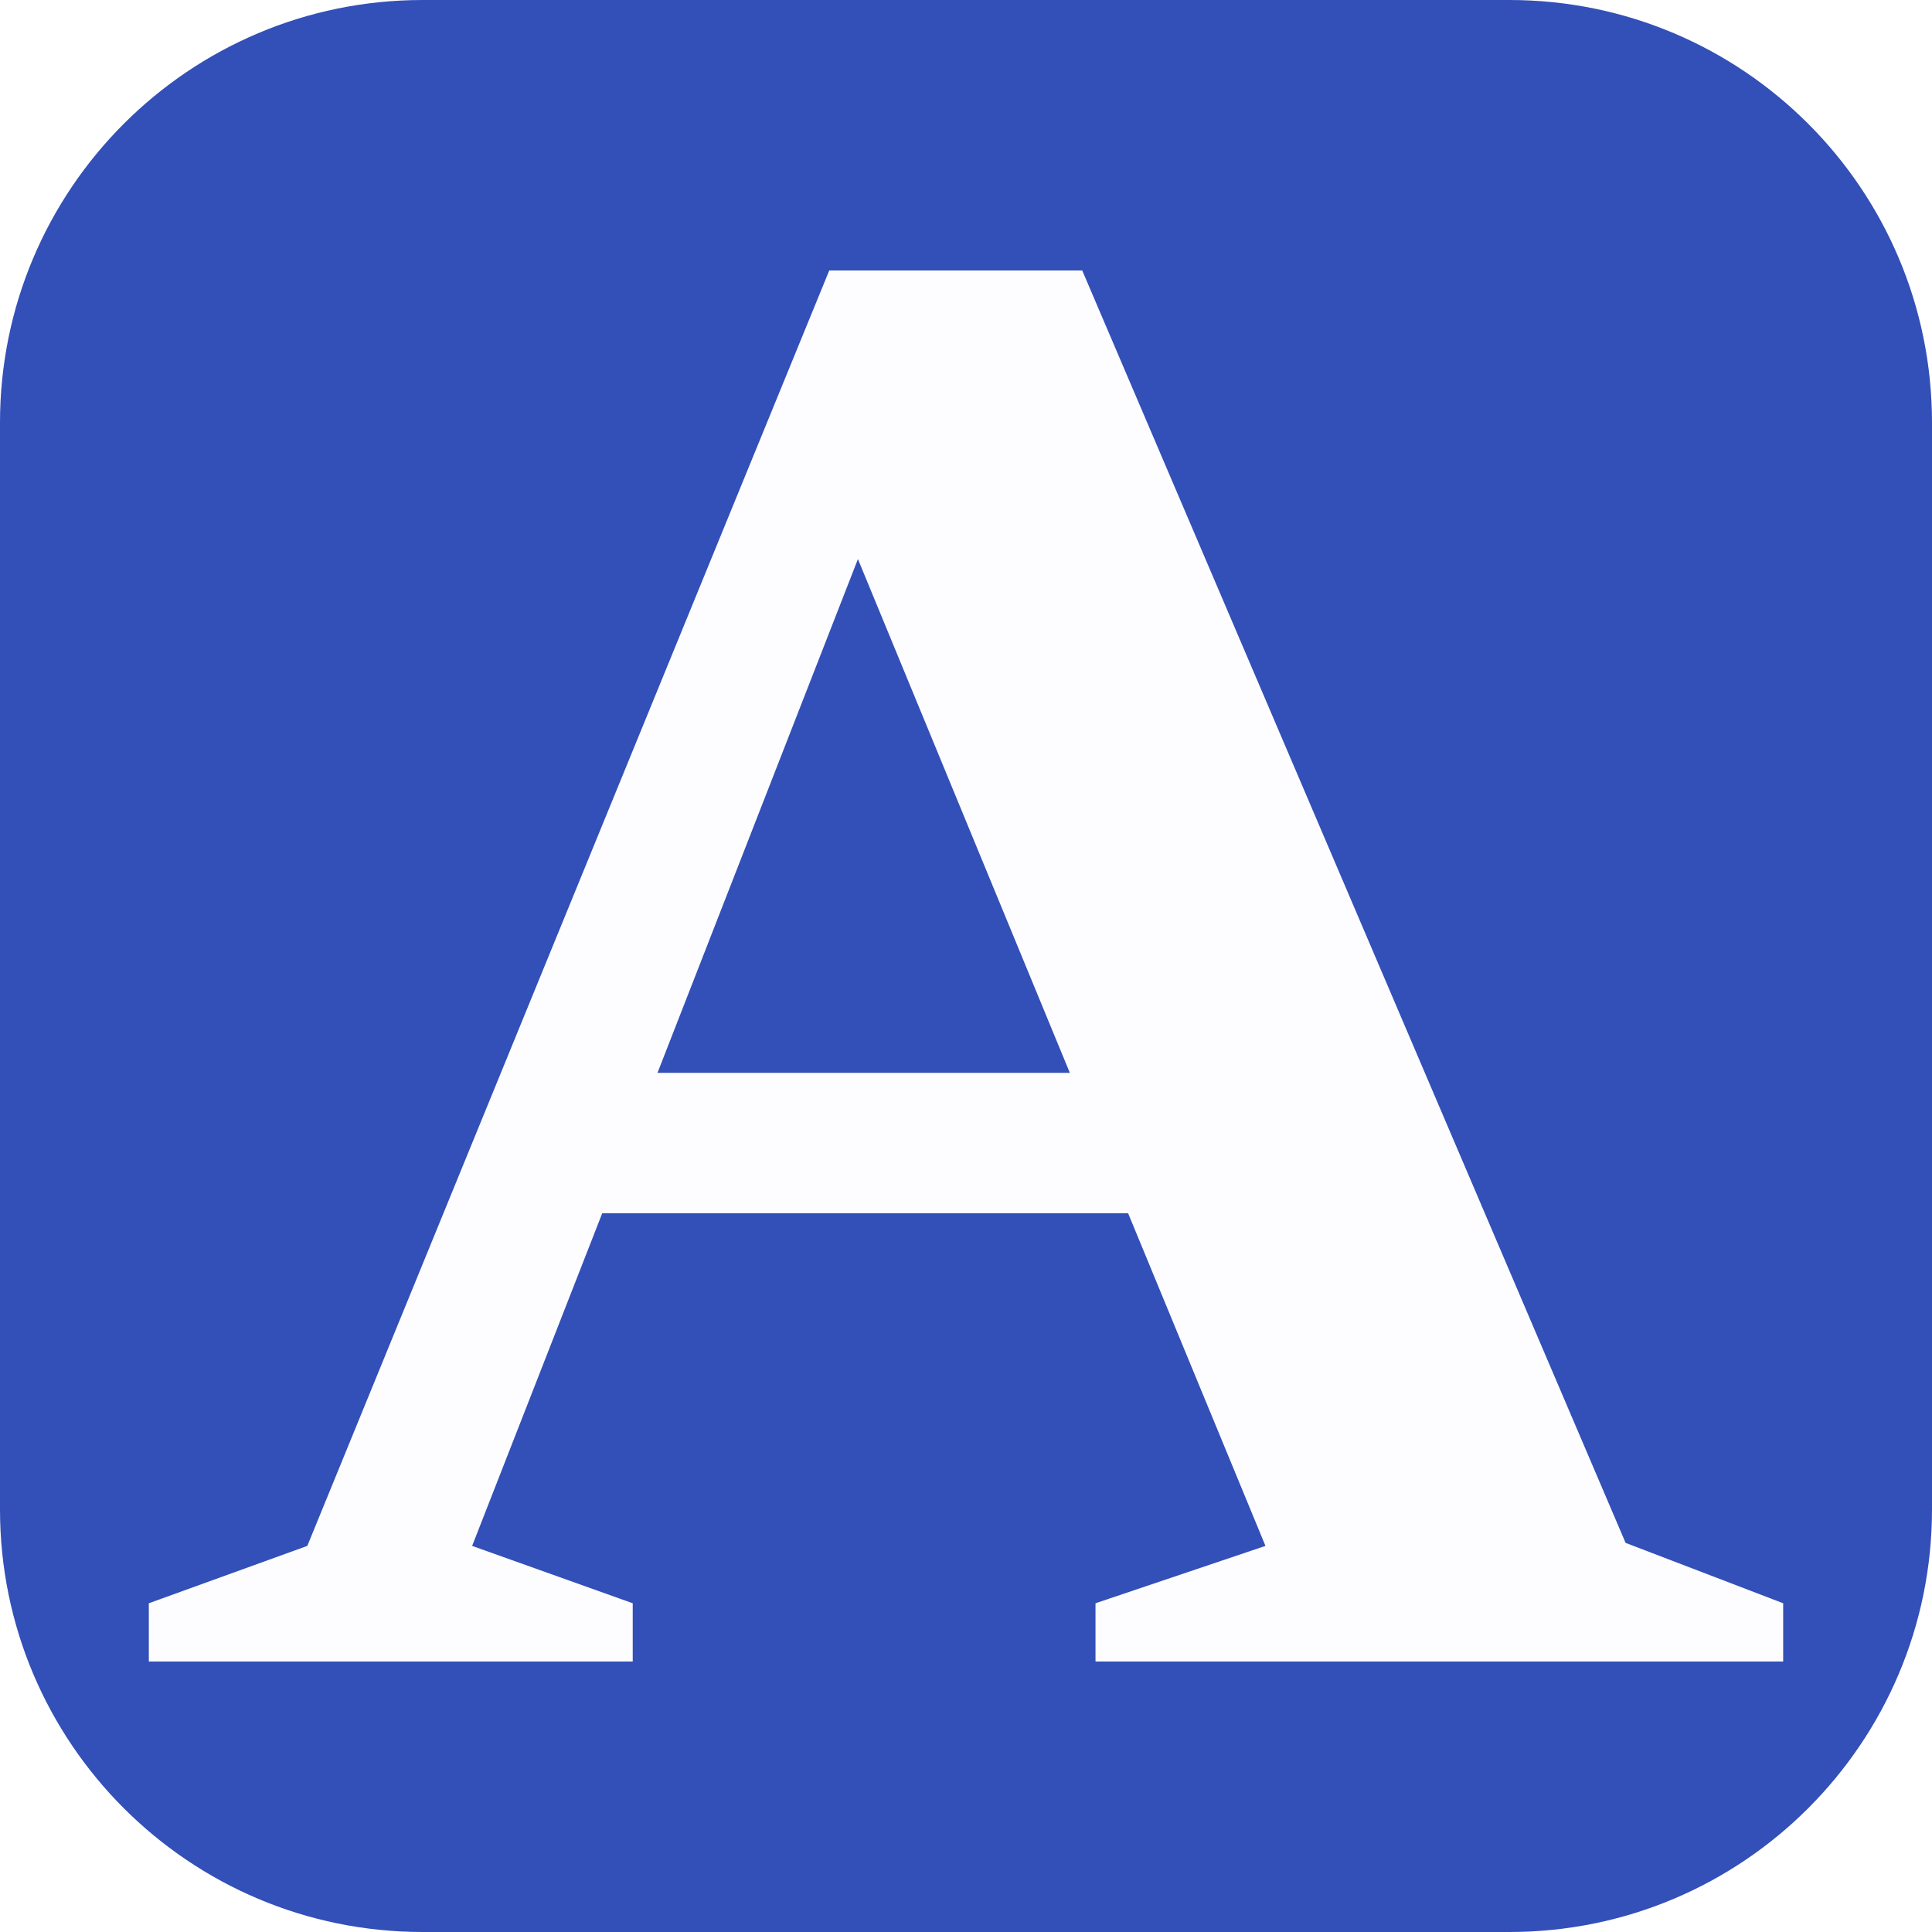
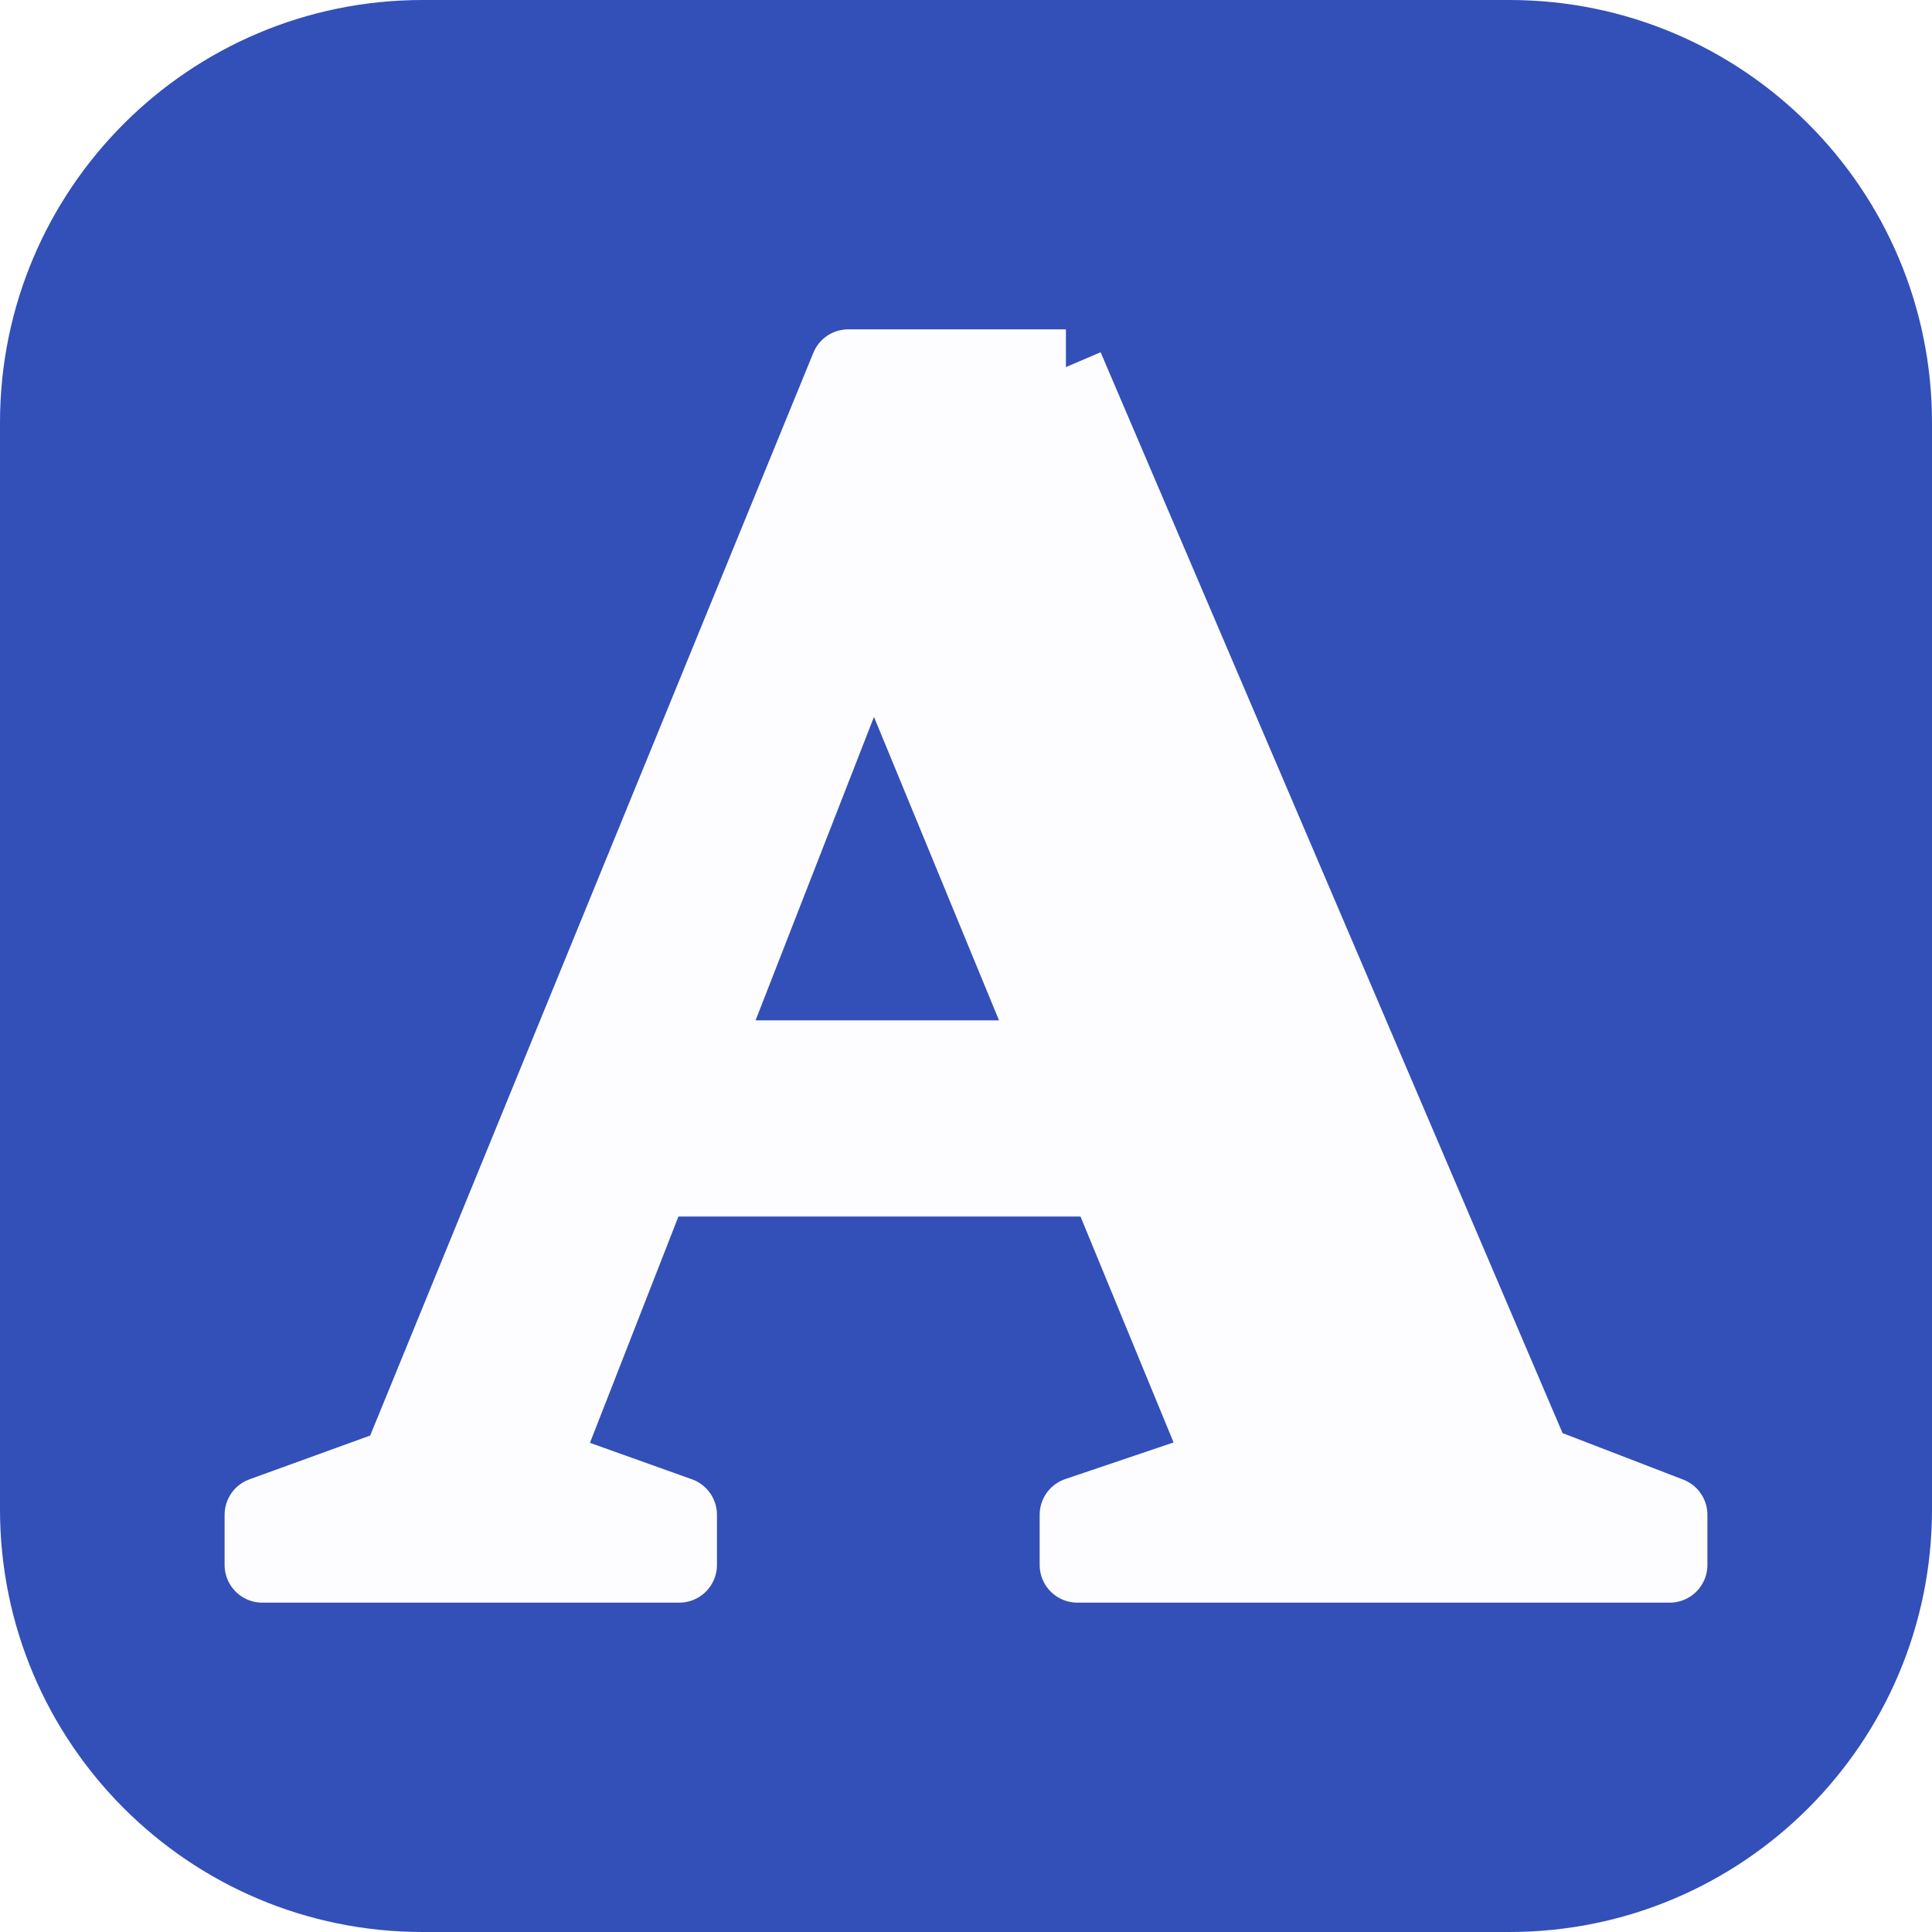
<svg xmlns="http://www.w3.org/2000/svg" viewBox="0 0 64 64">
  <style>
    .tile { fill: #334fb8; }
-     .letter { fill: #fdfdff; }
+     .letter { fill: #fdfdff; stroke: #fdfdff; }
    @media (prefers-color-scheme: dark) {
      .tile { fill: #a1b1ff; }
-       .letter { fill: #1a1a1e; }
+       .letter { fill: #1a1a1e; stroke: #1a1a1e; }
    }
  </style>
  <rect class="tile" width="64" height="64" rx="14" />
-   <path class="letter" d="M35.85 8.96L53.85 51.11L59.07 53.11L59.07 55.04L36.29 55.04L36.29 53.11L41.92 51.21L37.37 40.19L19.95 40.19L15.64 51.21L20.96 53.11L20.96 55.04L4.93 55.04L4.93 53.11L10.18 51.21L27.47 8.96L35.85 8.96M21.78 35.54L35.44 35.54L28.42 18.52L21.78 35.54" />
+   <path class="letter" stroke-width="2.5" stroke-linejoin="round" d="M35.31 12.16L50.82 48.45L55.31 50.18L55.31 51.84L35.69 51.84L35.69 50.18L40.54 48.54L36.63 39.05L21.62 39.05L17.91 48.54L22.5 50.18L22.5 51.84L8.69 51.84L8.69 50.18L13.21 48.54L28.1 12.16L35.31 12.16M23.2 35.05L34.96 35.05L28.92 20.39L23.2 35.05" />
</svg>
